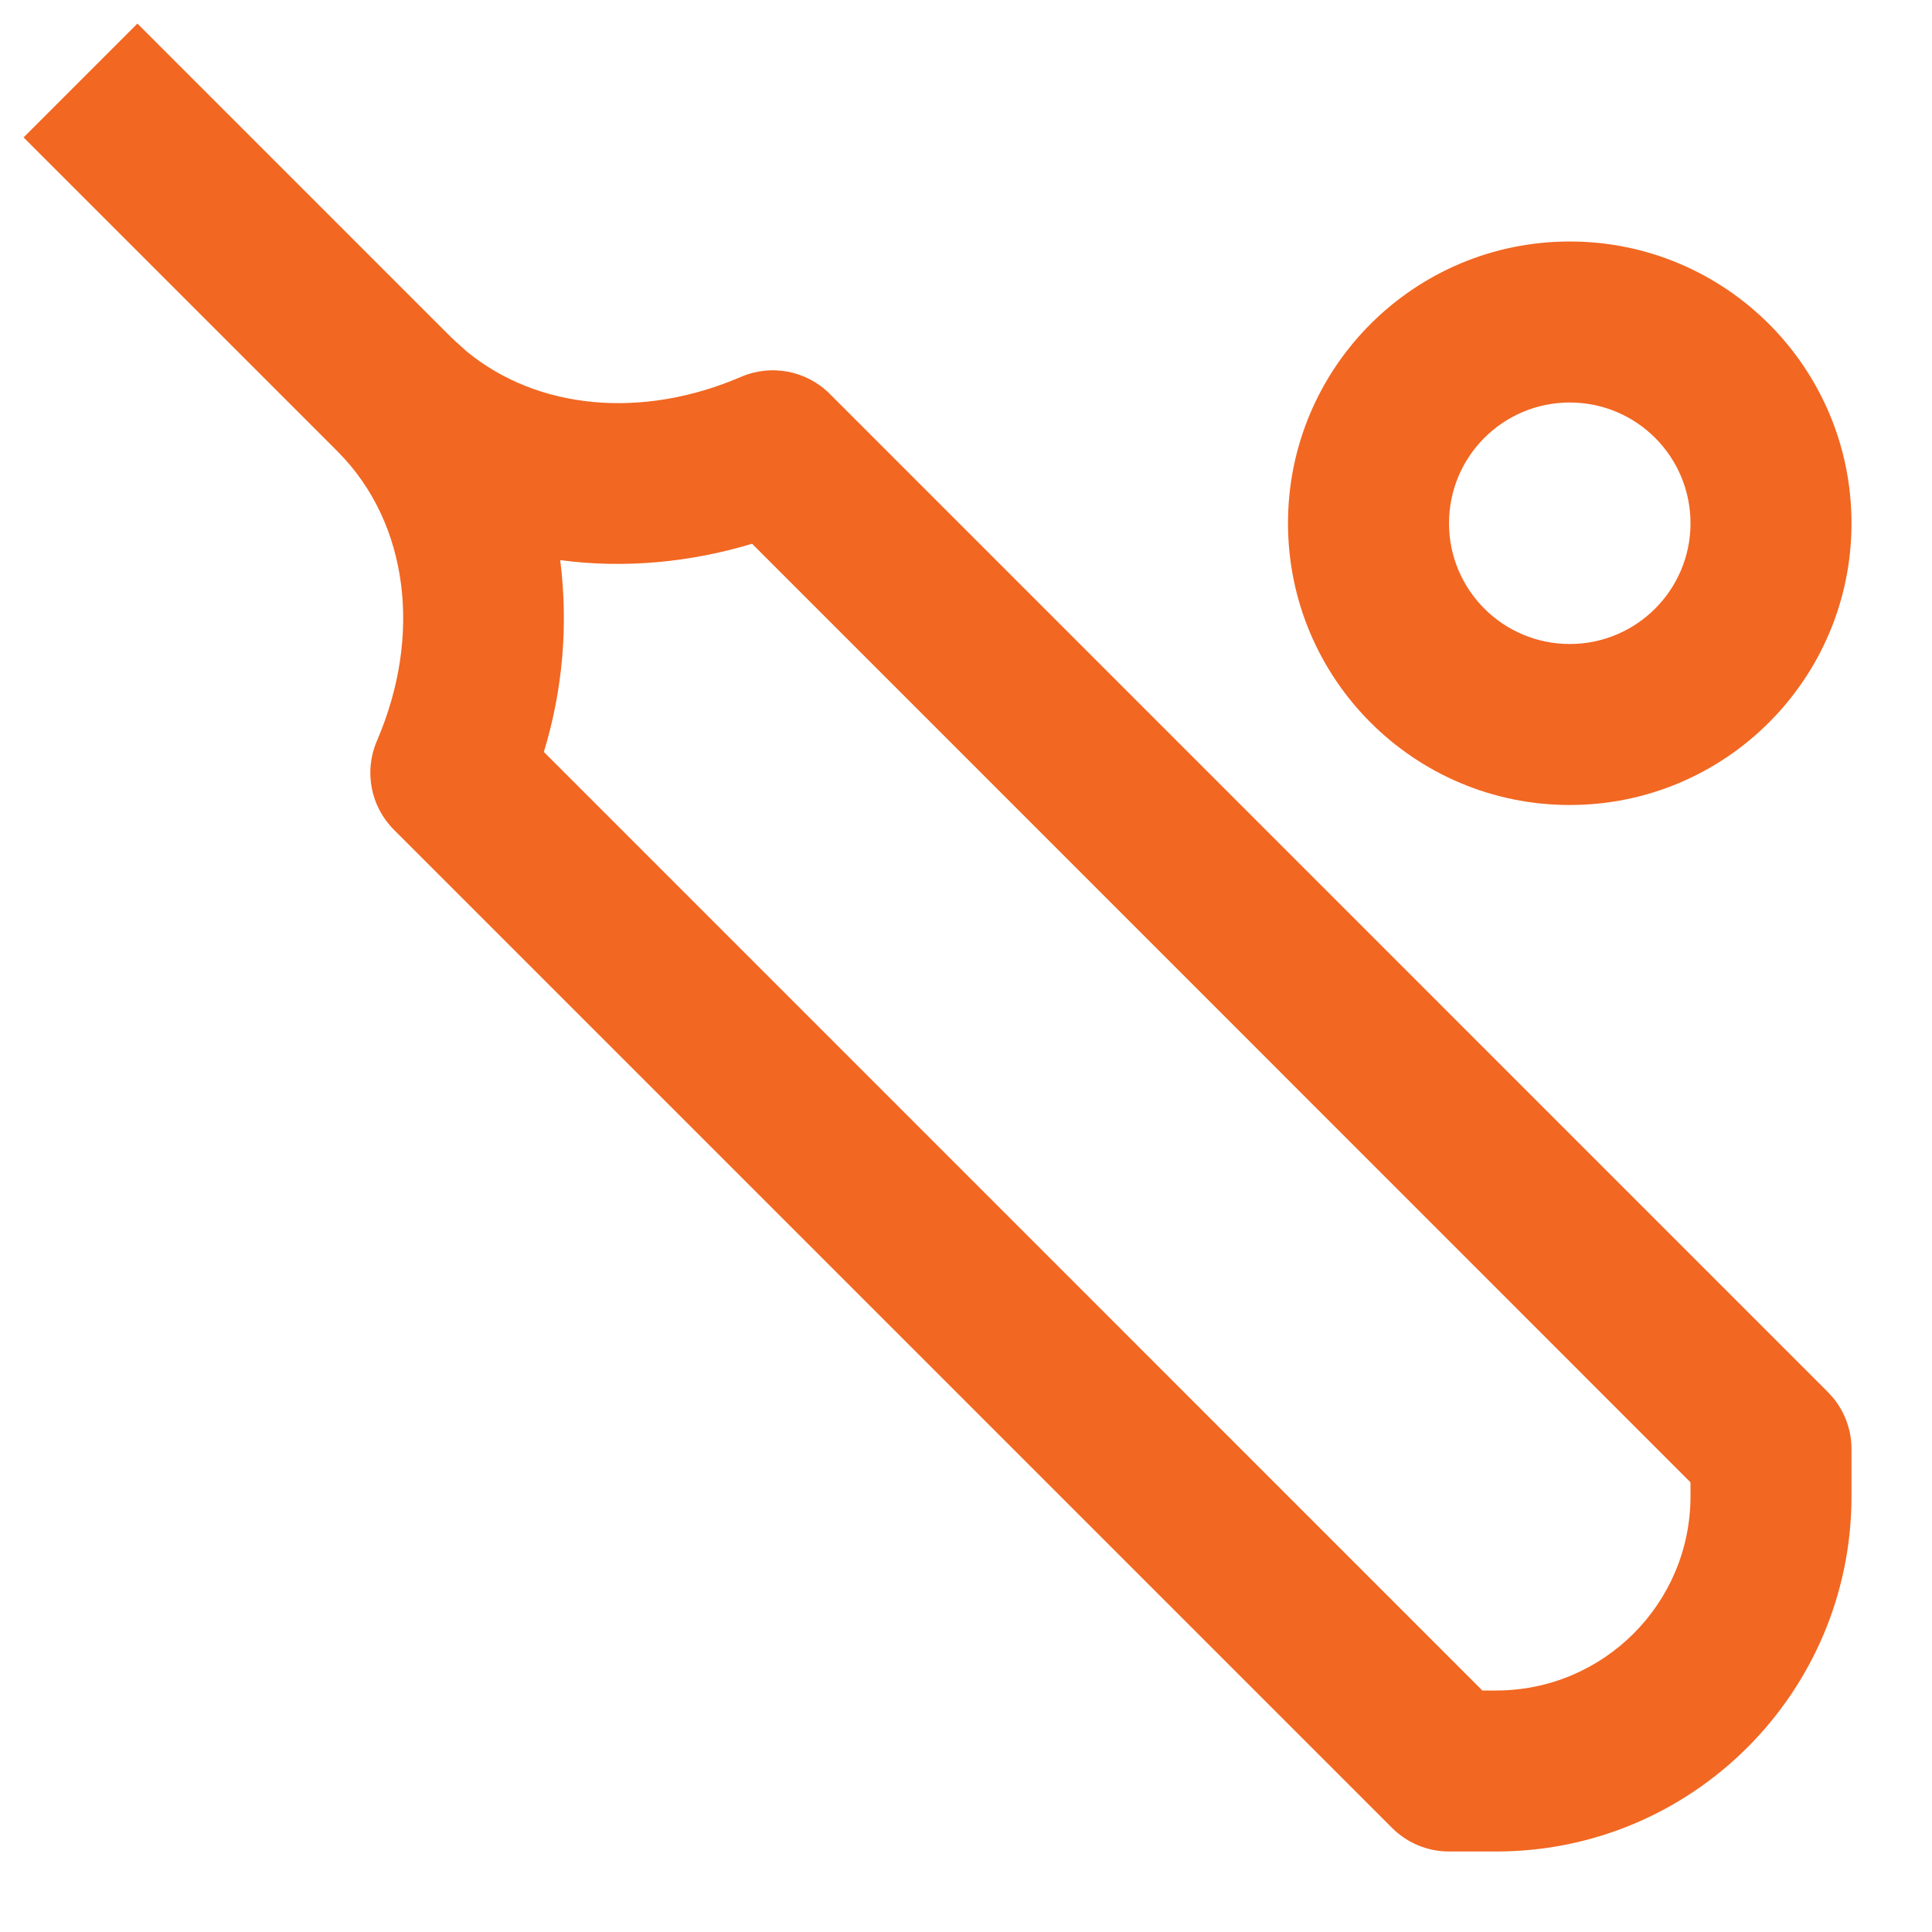
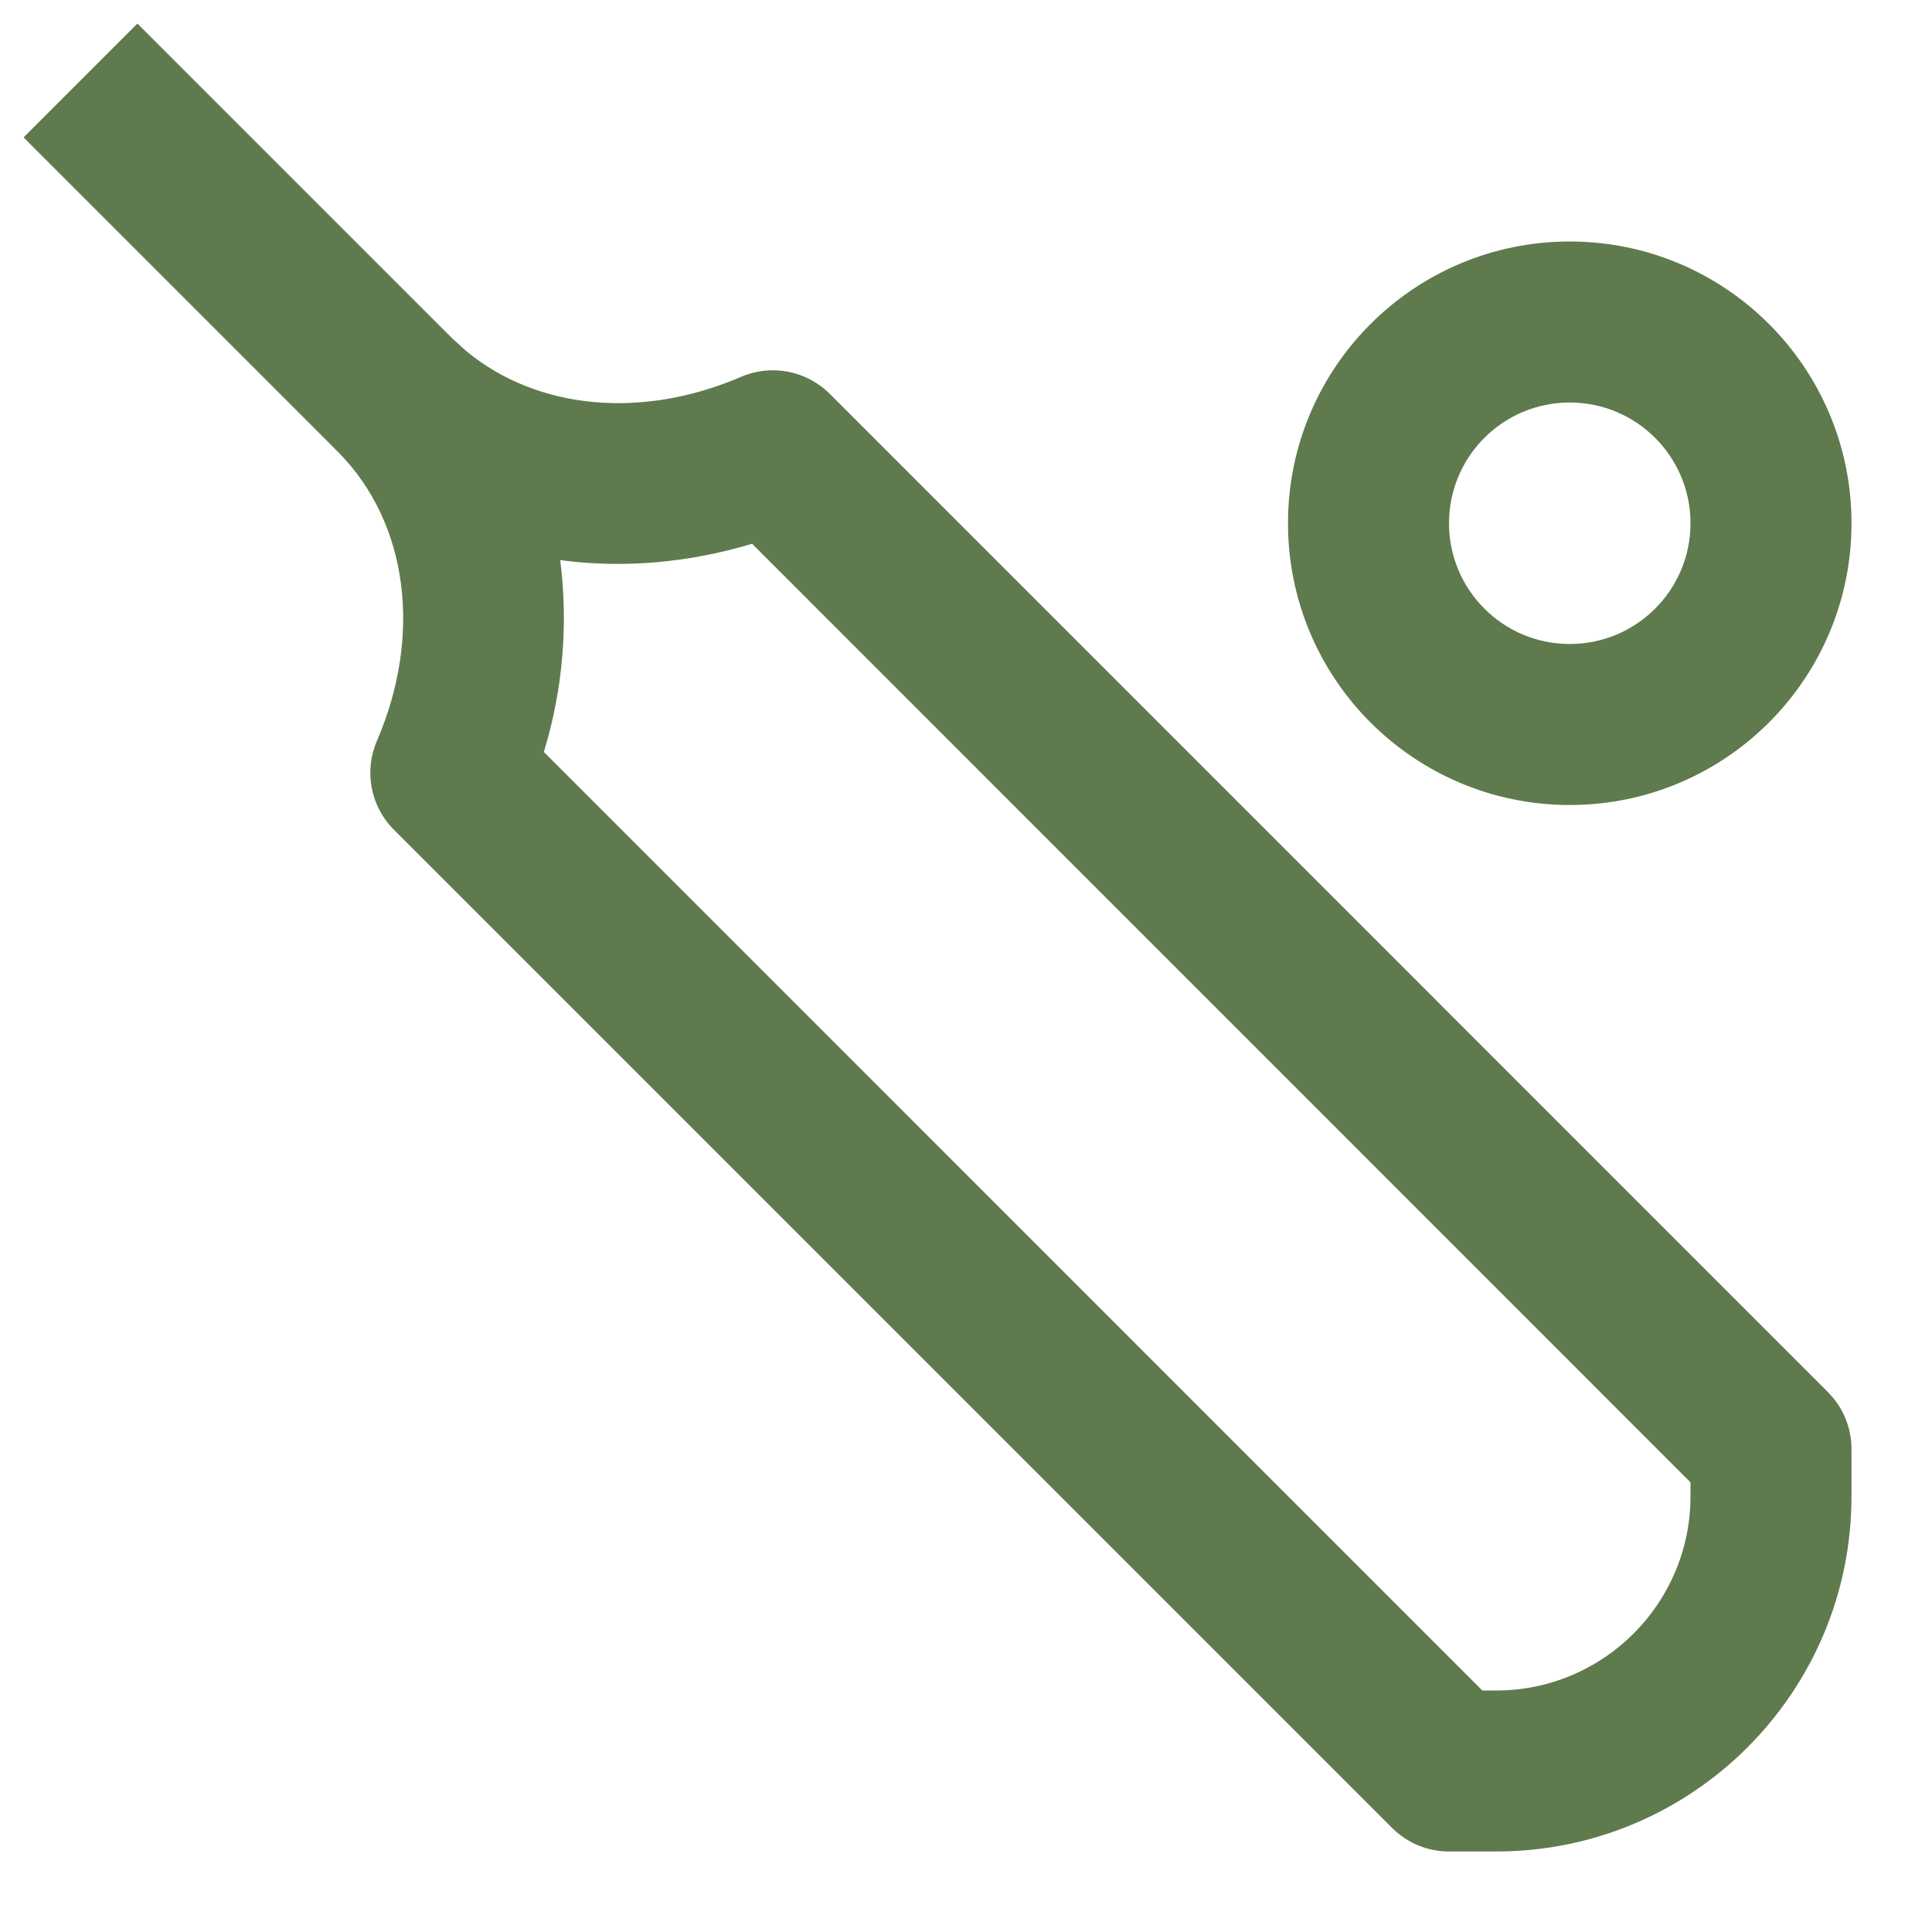
- <svg xmlns="http://www.w3.org/2000/svg" fill="#F26722" viewBox="0 0 24 24">
+ <svg xmlns="http://www.w3.org/2000/svg" fill="#5F7A4D" viewBox="0 0 24 24">
  <path fill="" d="M5.535 4.121l.088.087.17.154c.884.73 2.185.848 3.411.32a1 1 0 011.103.21l12.4 12.401.066.073A1 1 0 0123 18v.586A4.414 4.414 0 0118.586 23H18a1 1 0 01-.707-.293l-12.4-12.4a1 1 0 01-.211-1.103c.564-1.307.392-2.701-.474-3.581l-.087-.088L.293 1.707 1.707.293l3.828 3.828zm3.807 2.634c-.77.232-1.588.31-2.383.203a5.692 5.692 0 01-.203 2.383L18.414 21h.172A2.414 2.414 0 0021 18.586v-.172L9.342 6.754zM19.5 3a3.5 3.5 0 110 7 3.5 3.5 0 010-7zm0 2a1.5 1.5 0 100 3 1.5 1.5 0 000-3z" />
</svg>
